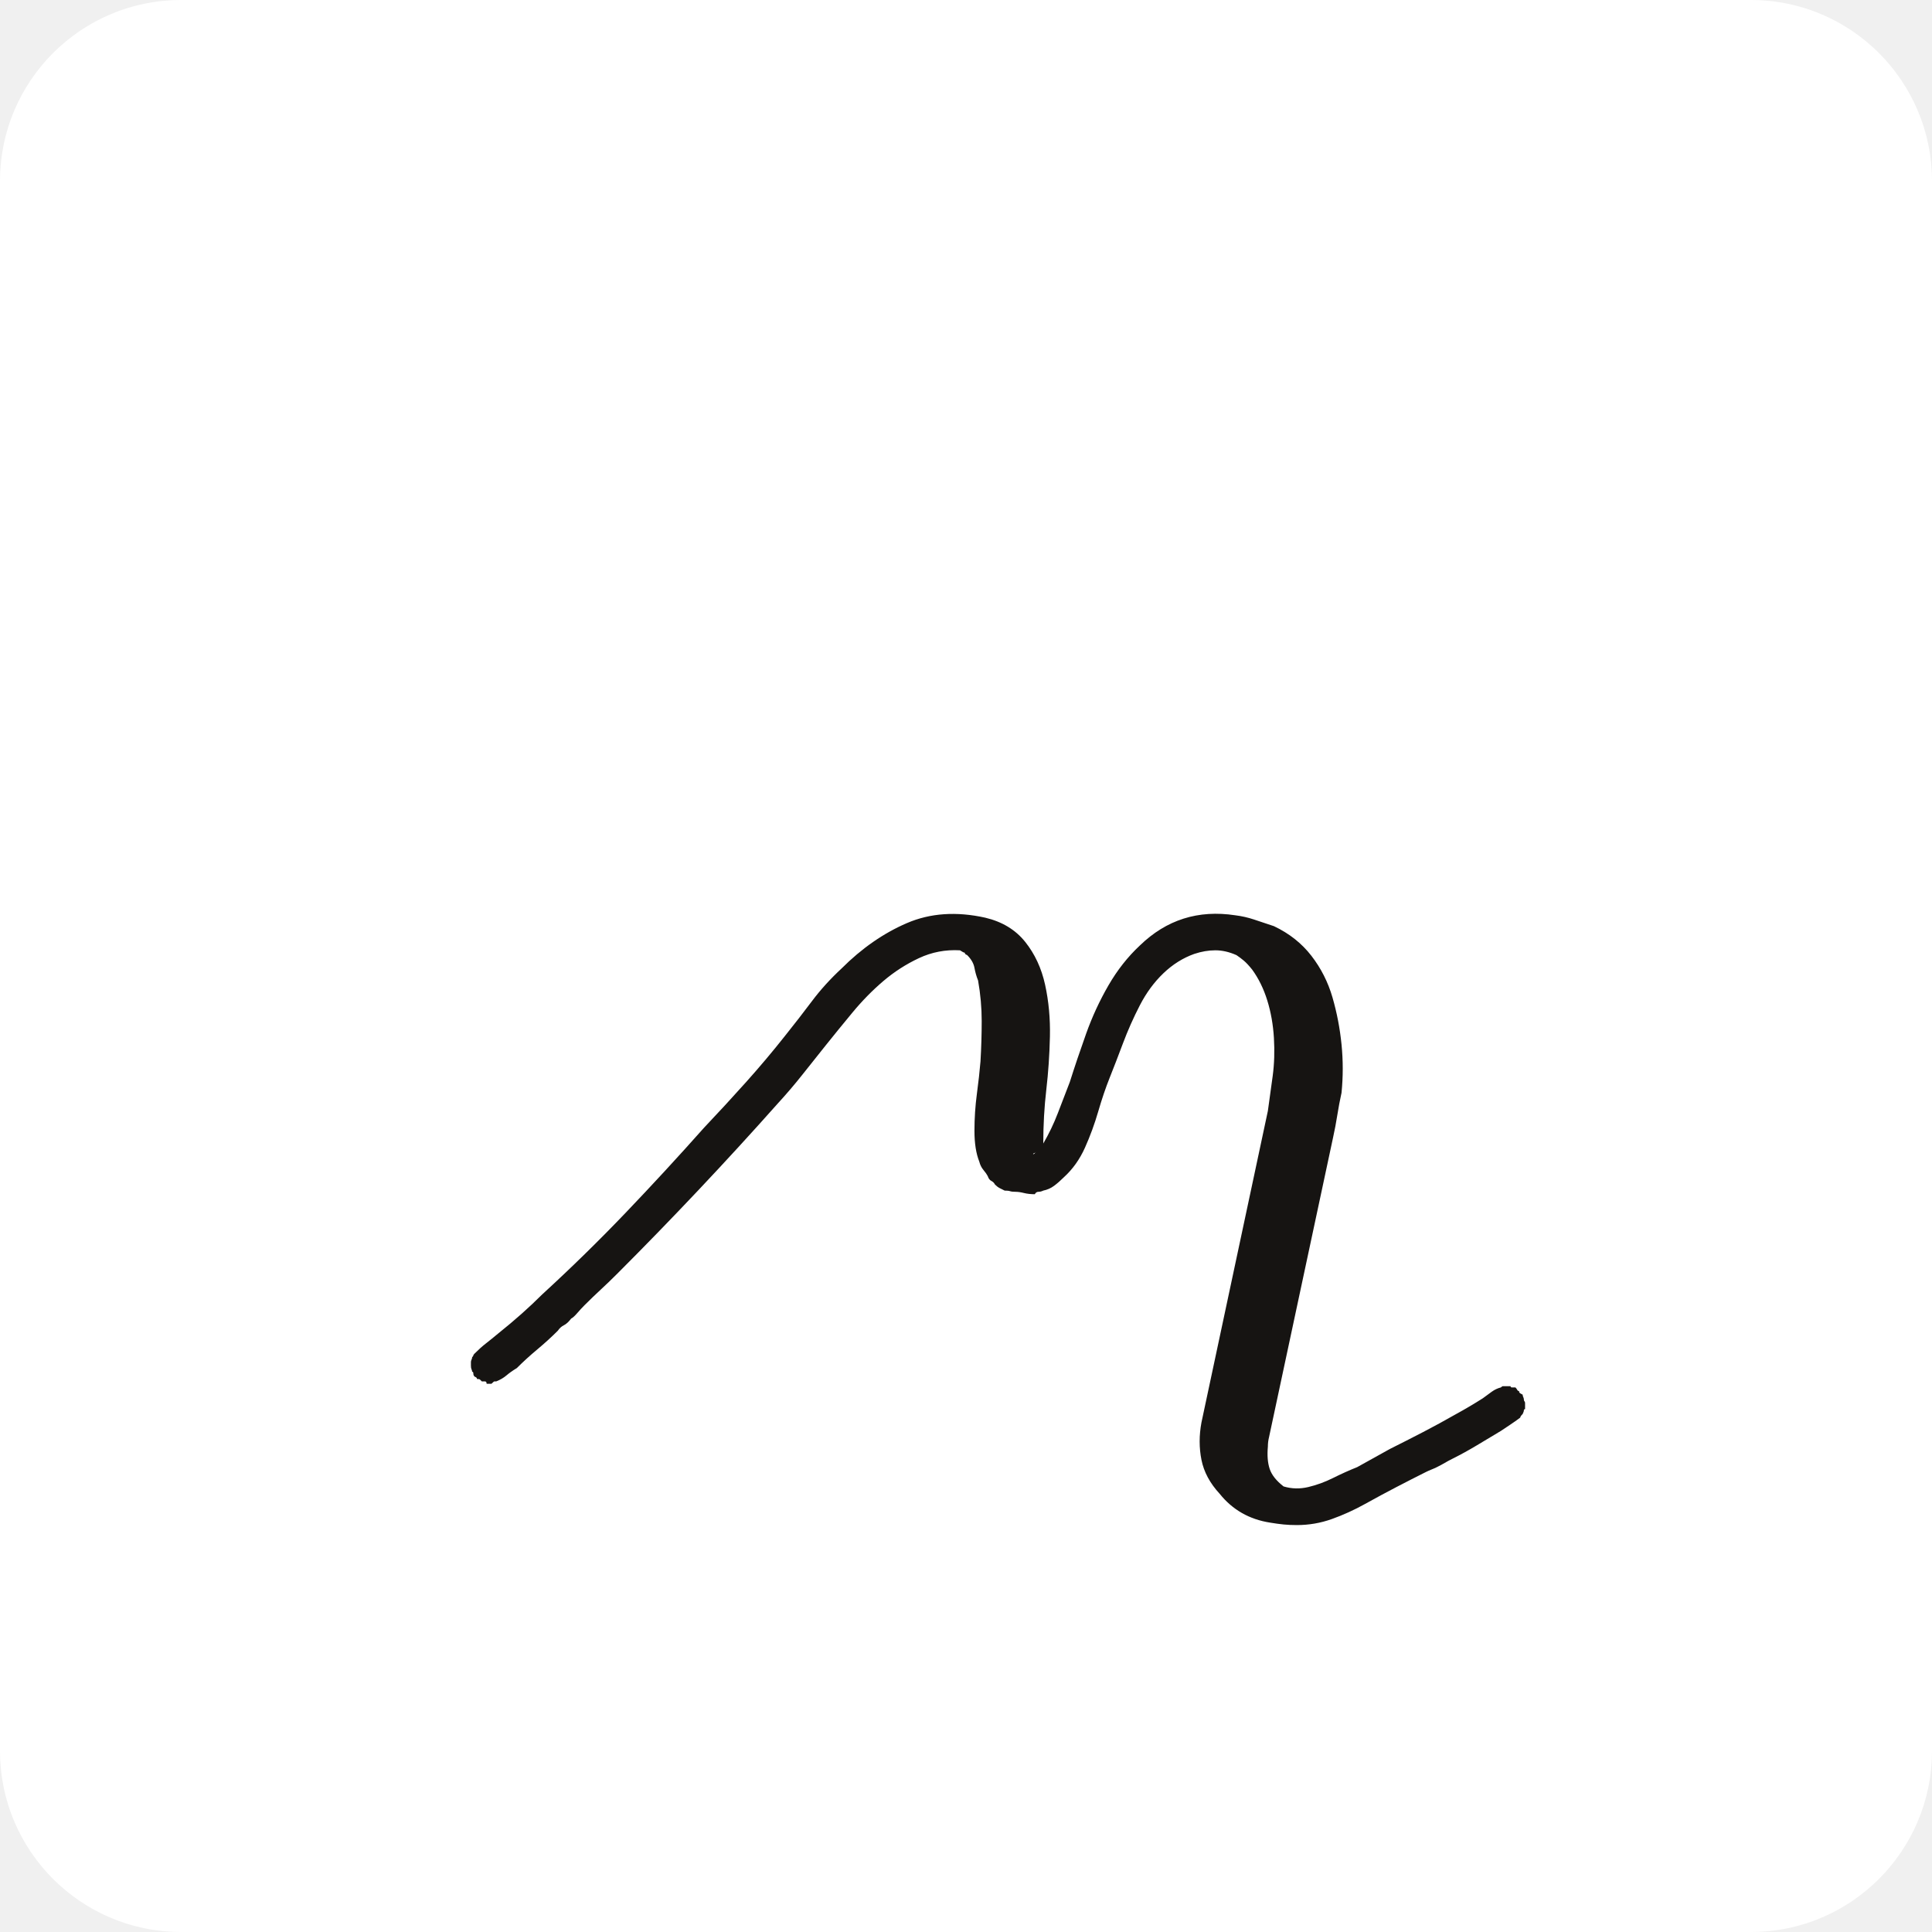
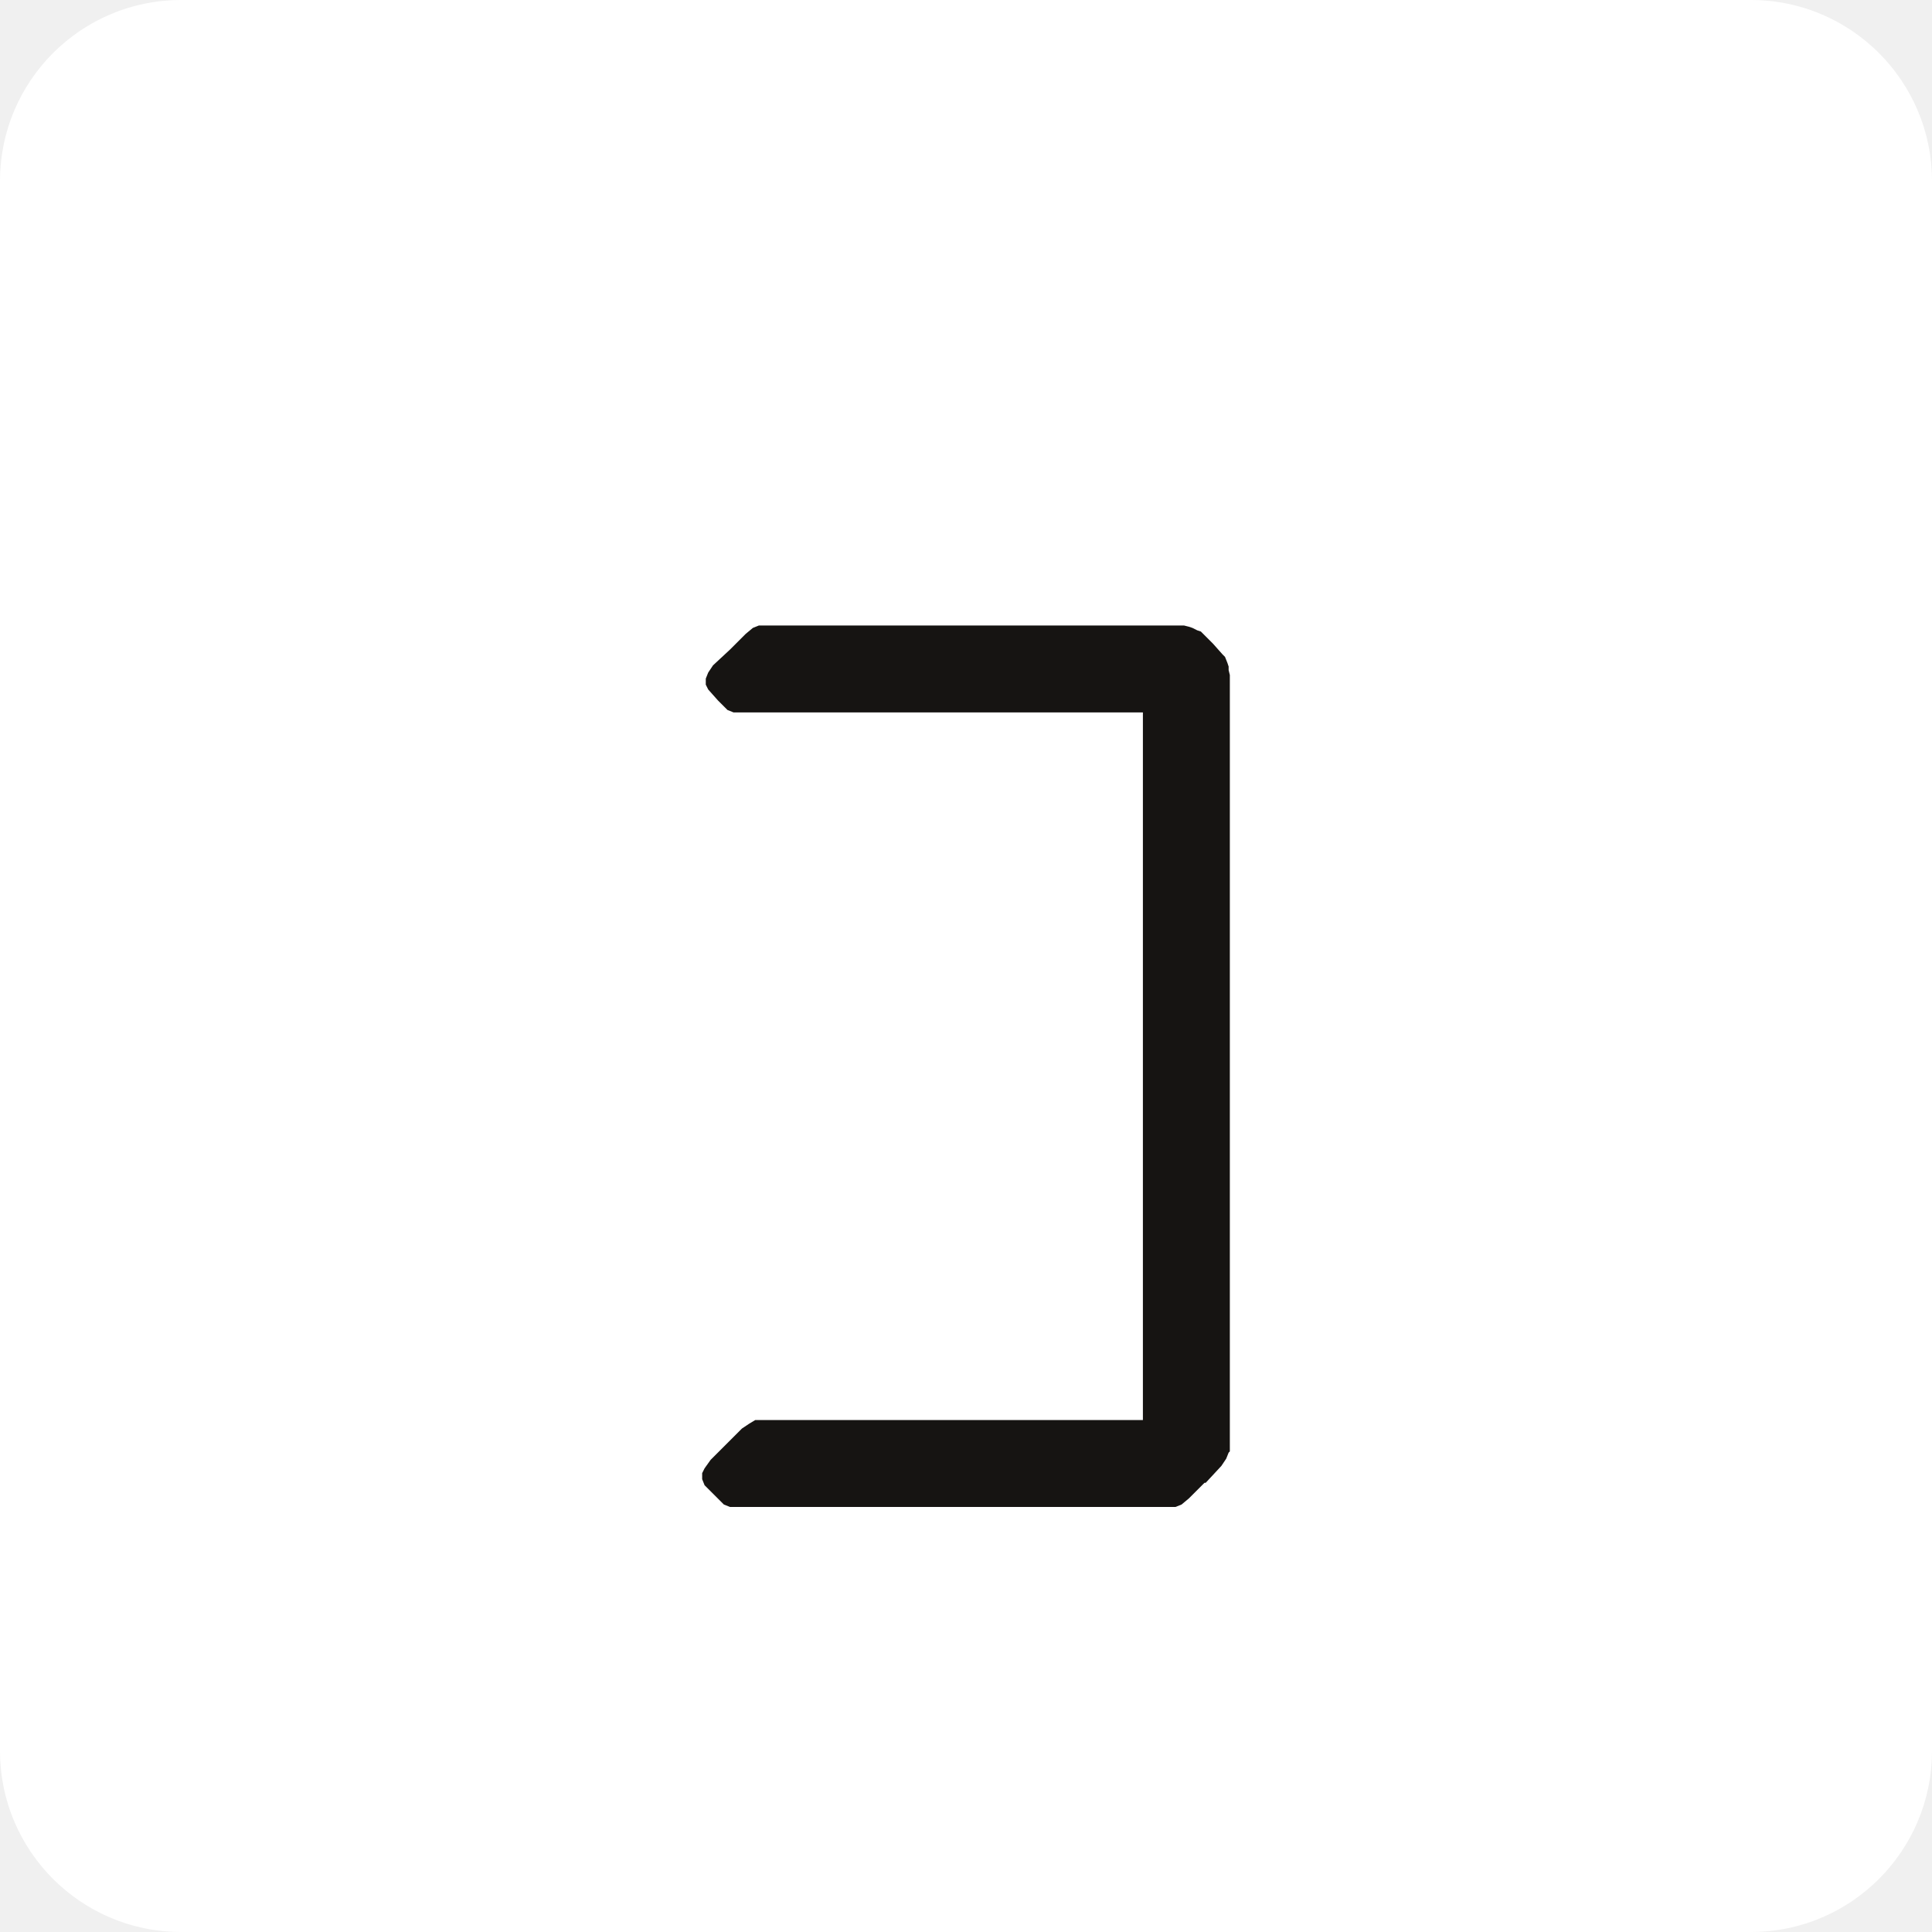
<svg xmlns="http://www.w3.org/2000/svg" width="64" height="64" viewBox="0 0 64 64" role="img" aria-label="U+F0009">
  <rect width="64" height="64" rx="6" fill="#ffffff" />
  <g fill="#161412">
-     <path transform="translate(14.20 49.92) scale(0.04 -0.04)" d="M38 127Q43 132 47.5 135.5Q52 139 58 144Q68 152 77.0 160.0Q86 168 94 176Q130 209 163.0 243.5Q196 278 228 314Q246 333 263.0 352.0Q280 371 295 390Q307 405 317.5 419.0Q328 433 342 446Q367 471 396.0 483.5Q425 496 461 488Q482 483 494.0 468.0Q506 453 510.5 432.5Q515 412 514.5 389.5Q514 367 511.5 345.5Q509 324 509 301Q516 313 521.0 326.0Q526 339 531 352Q537 371 544.5 392.0Q552 413 563.0 432.0Q574 451 589 465Q622 497 668 490Q676 489 683.5 486.5Q691 484 700 481Q719 472 731.0 456.5Q743 441 748.5 422.0Q754 403 756.0 383.0Q758 363 756 343Q754 334 752.5 324.5Q751 315 749 306L696 58Q695 54 695 50Q695 50 695.0 50.0Q695 50 695 50Q694 39 696.5 31.5Q699 24 708 17Q718 14 728.5 16.5Q739 19 749.0 24.0Q759 29 769 33L796 48Q810 55 823.5 62.0Q837 69 851 77Q862 83 873 90Q877 93 880.5 95.5Q884 98 888 99Q889 100 889.5 100.0Q890 100 891 100Q893 100 894.0 100.0Q895 100 896 100Q896 99 897.0 99.0Q898 99 900 99Q901 98 901.5 97.0Q902 96 903 96Q903 95 903.5 94.5Q904 94 906 93Q906 92 906.5 91.0Q907 90 907 89Q907 88 907.5 87.5Q908 87 908 86Q908 84 908.0 83.0Q908 82 908 81Q907 81 907.0 80.0Q907 79 906 77Q904 75 904 74Q900 71 895.5 68.0Q891 65 888 63Q878 57 868.0 51.0Q858 45 848 40Q844 38 841.5 36.5Q839 35 835 33Q833 32 830.5 31.0Q828 30 826 29Q814 23 801.5 16.5Q789 10 775.5 2.5Q762 -5 748.0 -10.0Q734 -15 719 -15Q713 -15 708.0 -14.5Q703 -14 697 -13Q684 -11 673.5 -5.0Q663 1 655 11Q643 24 640.0 39.0Q637 54 640 70L695 328Q697 342 699.0 357.0Q701 372 700.0 388.5Q699 405 694.5 419.5Q690 434 682 445Q678 450 675.0 452.5Q672 455 669 457Q660 461 651.5 461.0Q643 461 634 458Q620 453 608.5 442.0Q597 431 589.0 415.5Q581 400 575.0 384.0Q569 368 564.0 355.5Q559 343 554.5 327.5Q550 312 543.5 297.5Q537 283 526 273Q522 269 518.0 266.0Q514 263 509 262Q507 261 505.0 261.0Q503 261 502 259Q497 259 493.0 260.0Q489 261 486 261Q483 261 481.5 261.5Q480 262 477 262Q475 263 473.0 264.0Q471 265 469 267Q468 269 466.0 270.0Q464 271 463 274Q462 276 459.5 279.0Q457 282 456 286Q452 296 452.0 311.5Q452 327 454.0 342.0Q456 357 457 369Q458 386 458.0 402.5Q458 419 455 436Q453 441 452.0 446.5Q451 452 446 457Q446 457 445.0 457.5Q444 458 444 459Q443 459 440 461Q422 462 406.0 454.5Q390 447 376.5 435.5Q363 424 351.0 409.5Q339 395 329.0 382.5Q319 370 309.5 358.0Q300 346 289 334Q257 298 223.5 262.5Q190 227 156 193Q149 186 142.5 180.0Q136 174 129 167Q126 164 123.0 160.5Q120 157 118 156Q115 152 112.0 150.5Q109 149 107 146Q99 138 90.0 130.5Q81 123 73 115Q68 112 64.5 109.0Q61 106 56 104Q55 104 54.5 104.0Q54 104 52 102Q51 102 50.0 102.0Q49 102 48 102Q48 104 46.5 104.0Q45 104 44 104Q43 105 42.5 105.5Q42 106 40 106Q40 107 39.0 107.5Q38 108 38 108Q37 109 37.0 110.5Q37 112 36 112Q36 113 35.5 114.0Q35 115 35 117Q35 117 35.0 118.0Q35 119 35 120Q35 121 35.5 122.0Q36 123 36 124Q37 125 37.0 125.5Q37 126 38 127ZM500 292Q501 292 501.5 292.5Q502 293 503 294Q502 293 501.5 293.0Q501 293 501 293Q501 292 500 292Z" />
+     <path transform="translate(20.46 49.92) scale(0.04 -0.04)" d="M73 681V686L75 691L79 697L93 710L106 723L112 728L117 730H122H466H469L473 729L476 728L480 726L483 725L491 717L493 715L501 706L503 704L505 699L506 696V693L507 689V51V46L506 45L504 40L500 34L487 20H486L473 7L467 2L462 0H461H456H93L88 2L80 10L72 18L70 23V28L72 32L77 39L90 52L103 65L109 69L114 72H119H435V658H96L91 660L83 668L75 677Z" />
  </g>
</svg>
